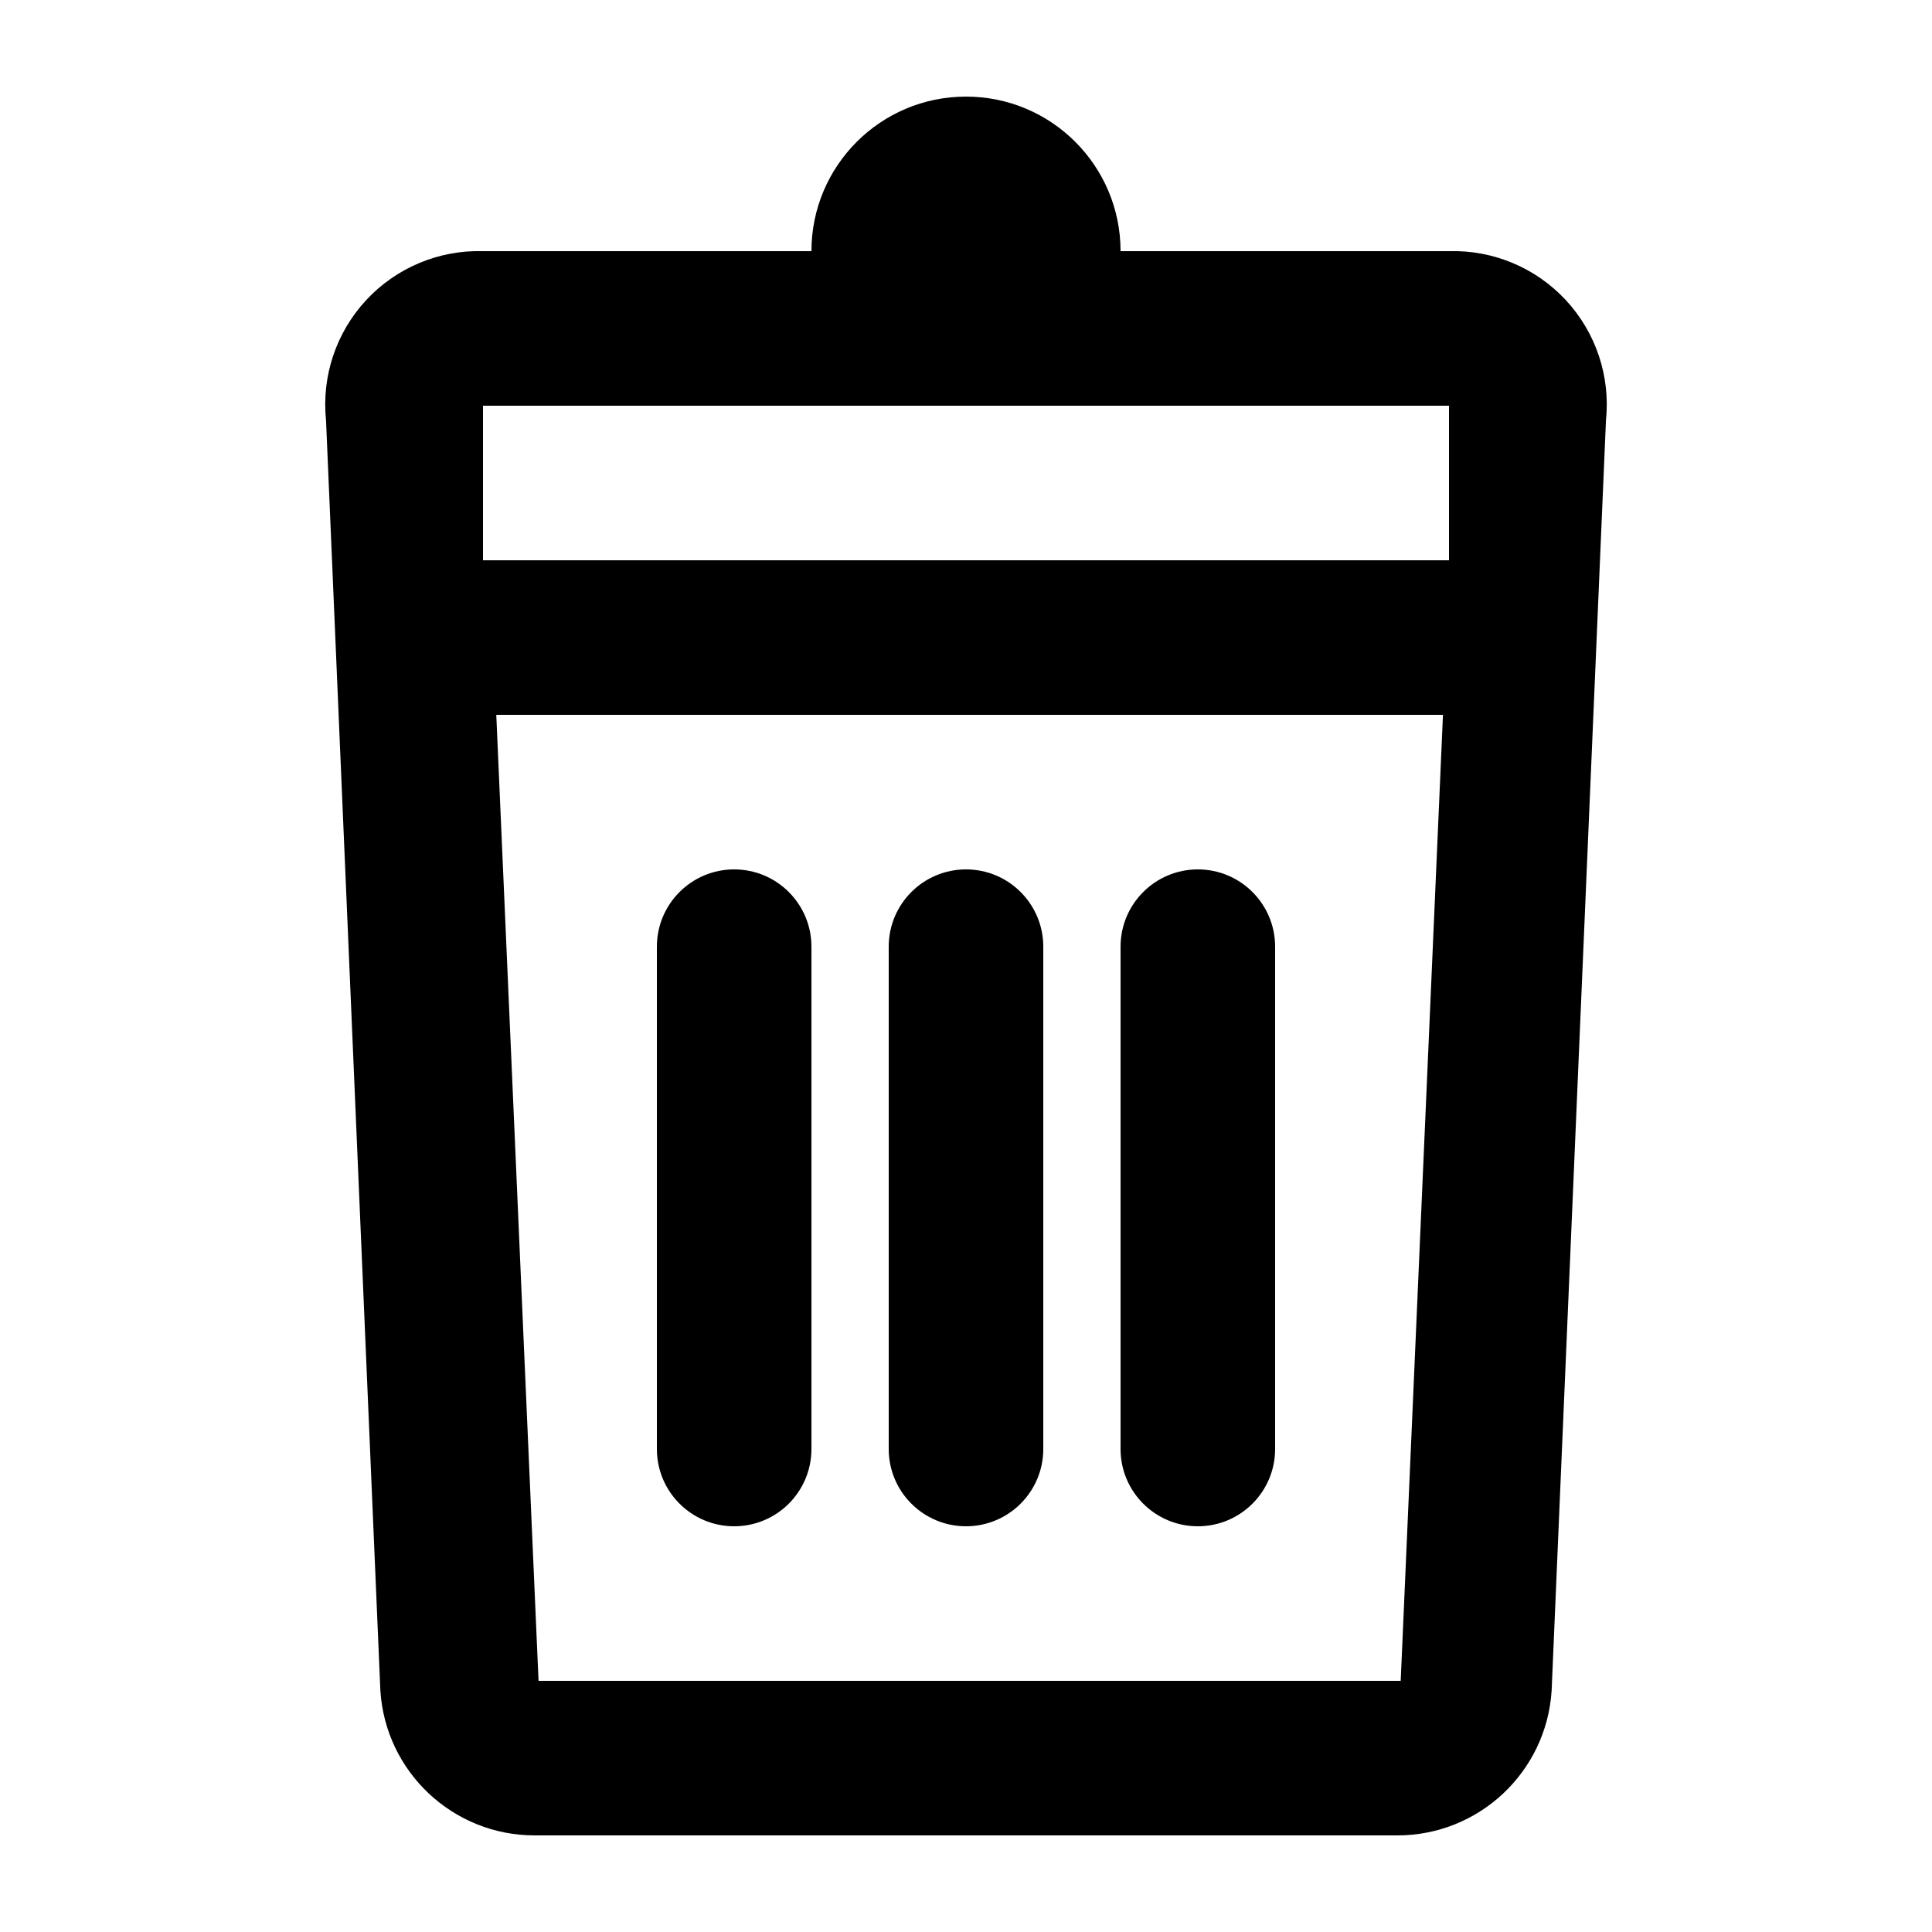
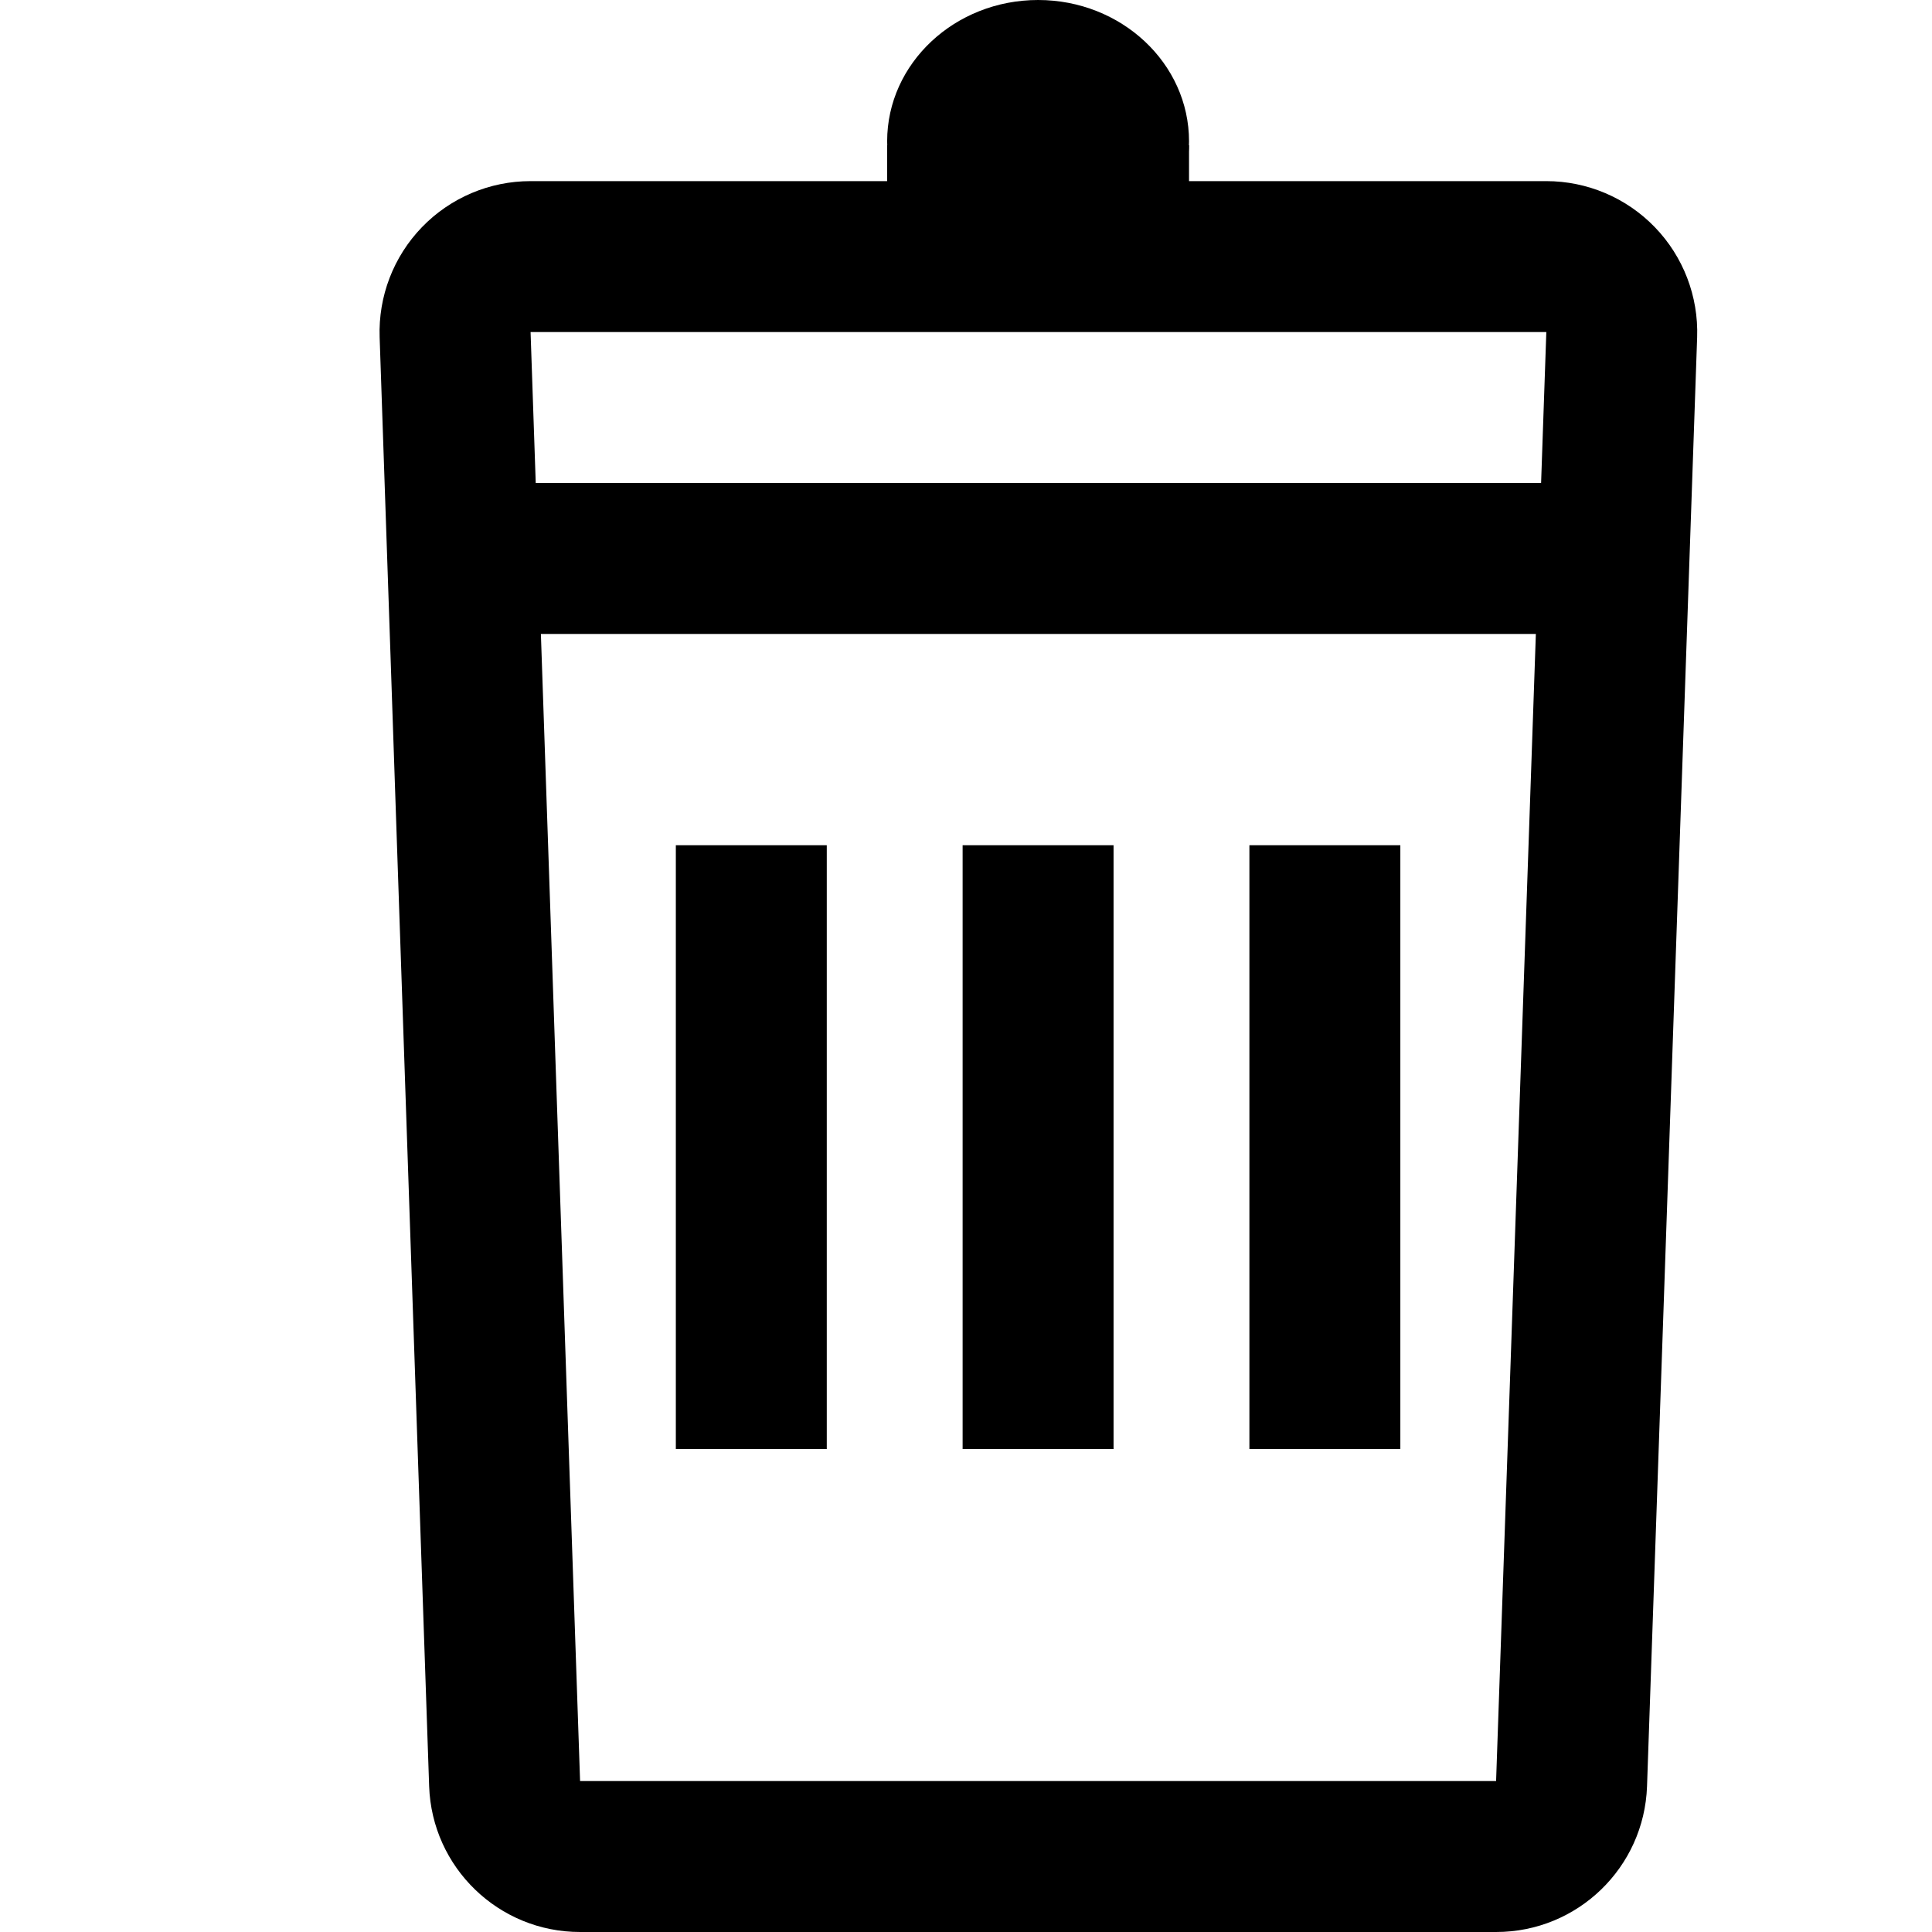
- <svg xmlns="http://www.w3.org/2000/svg" width="16" height="16" viewBox="0 0 16 16">
-   <path d="M8 7.2a.64.64 0 00-.64.64V12a.64.64 0 001.28 0V7.84A.64.64 0 008 7.2zm1.92 0a.64.64 0 00-.64.64V12a.64.64 0 001.28 0V7.84a.64.64 0 00-.64-.64zm-3.84 0a.64.64 0 00-.64.64V12a.64.64 0 001.28 0V7.84a.64.64 0 00-.64-.64z" />
-   <path d="M12 2.08H9.28A1.28 1.28 0 008 .8a1.28 1.28 0 00-1.28 1.28H4a1.27 1.27 0 00-1.3 1.4L3.15 14a1.28 1.28 0 001.28 1.2h7.14a1.28 1.28 0 001.28-1.2l.45-10.52a1.27 1.27 0 00-1.3-1.4zM4 3.36h8v1.28H4V3.36zm.46 10.56l-.35-8h7.84l-.35 8z" />
+ <svg xmlns="http://www.w3.org/2000/svg" width="16" height="16" viewbox="0 0 16 16">
+   <path fill-rule="evenodd" d="M12.806 2.75H4.394l.41 12h7.586l.416-12zM4.394 1.5a1.25 1.25 0 00-1.25 1.293l.41 12A1.25 1.25 0 004.804 16h7.586a1.25 1.25 0 001.25-1.207l.415-12A1.25 1.25 0 0012.806 1.5H4.394z" />
+   <path d="M4.26 4h8.53v1.25H4.26V4zm2.587 3v5h-1.25V7h1.25zm2.375 0v5h-1.25V7h1.25zm2.375 0v5h-1.25V7h1.25zm-3-7c.69 0 1.25.525 1.25 1.17 0 .646-.56 1.17-1.25 1.17s-1.25-.524-1.25-1.17c0-.645.56-1.17 1.25-1.17z" />
+   <path d="M7.347 1.203h2.5V2.5h-2.5V1.203z" />
</svg>
